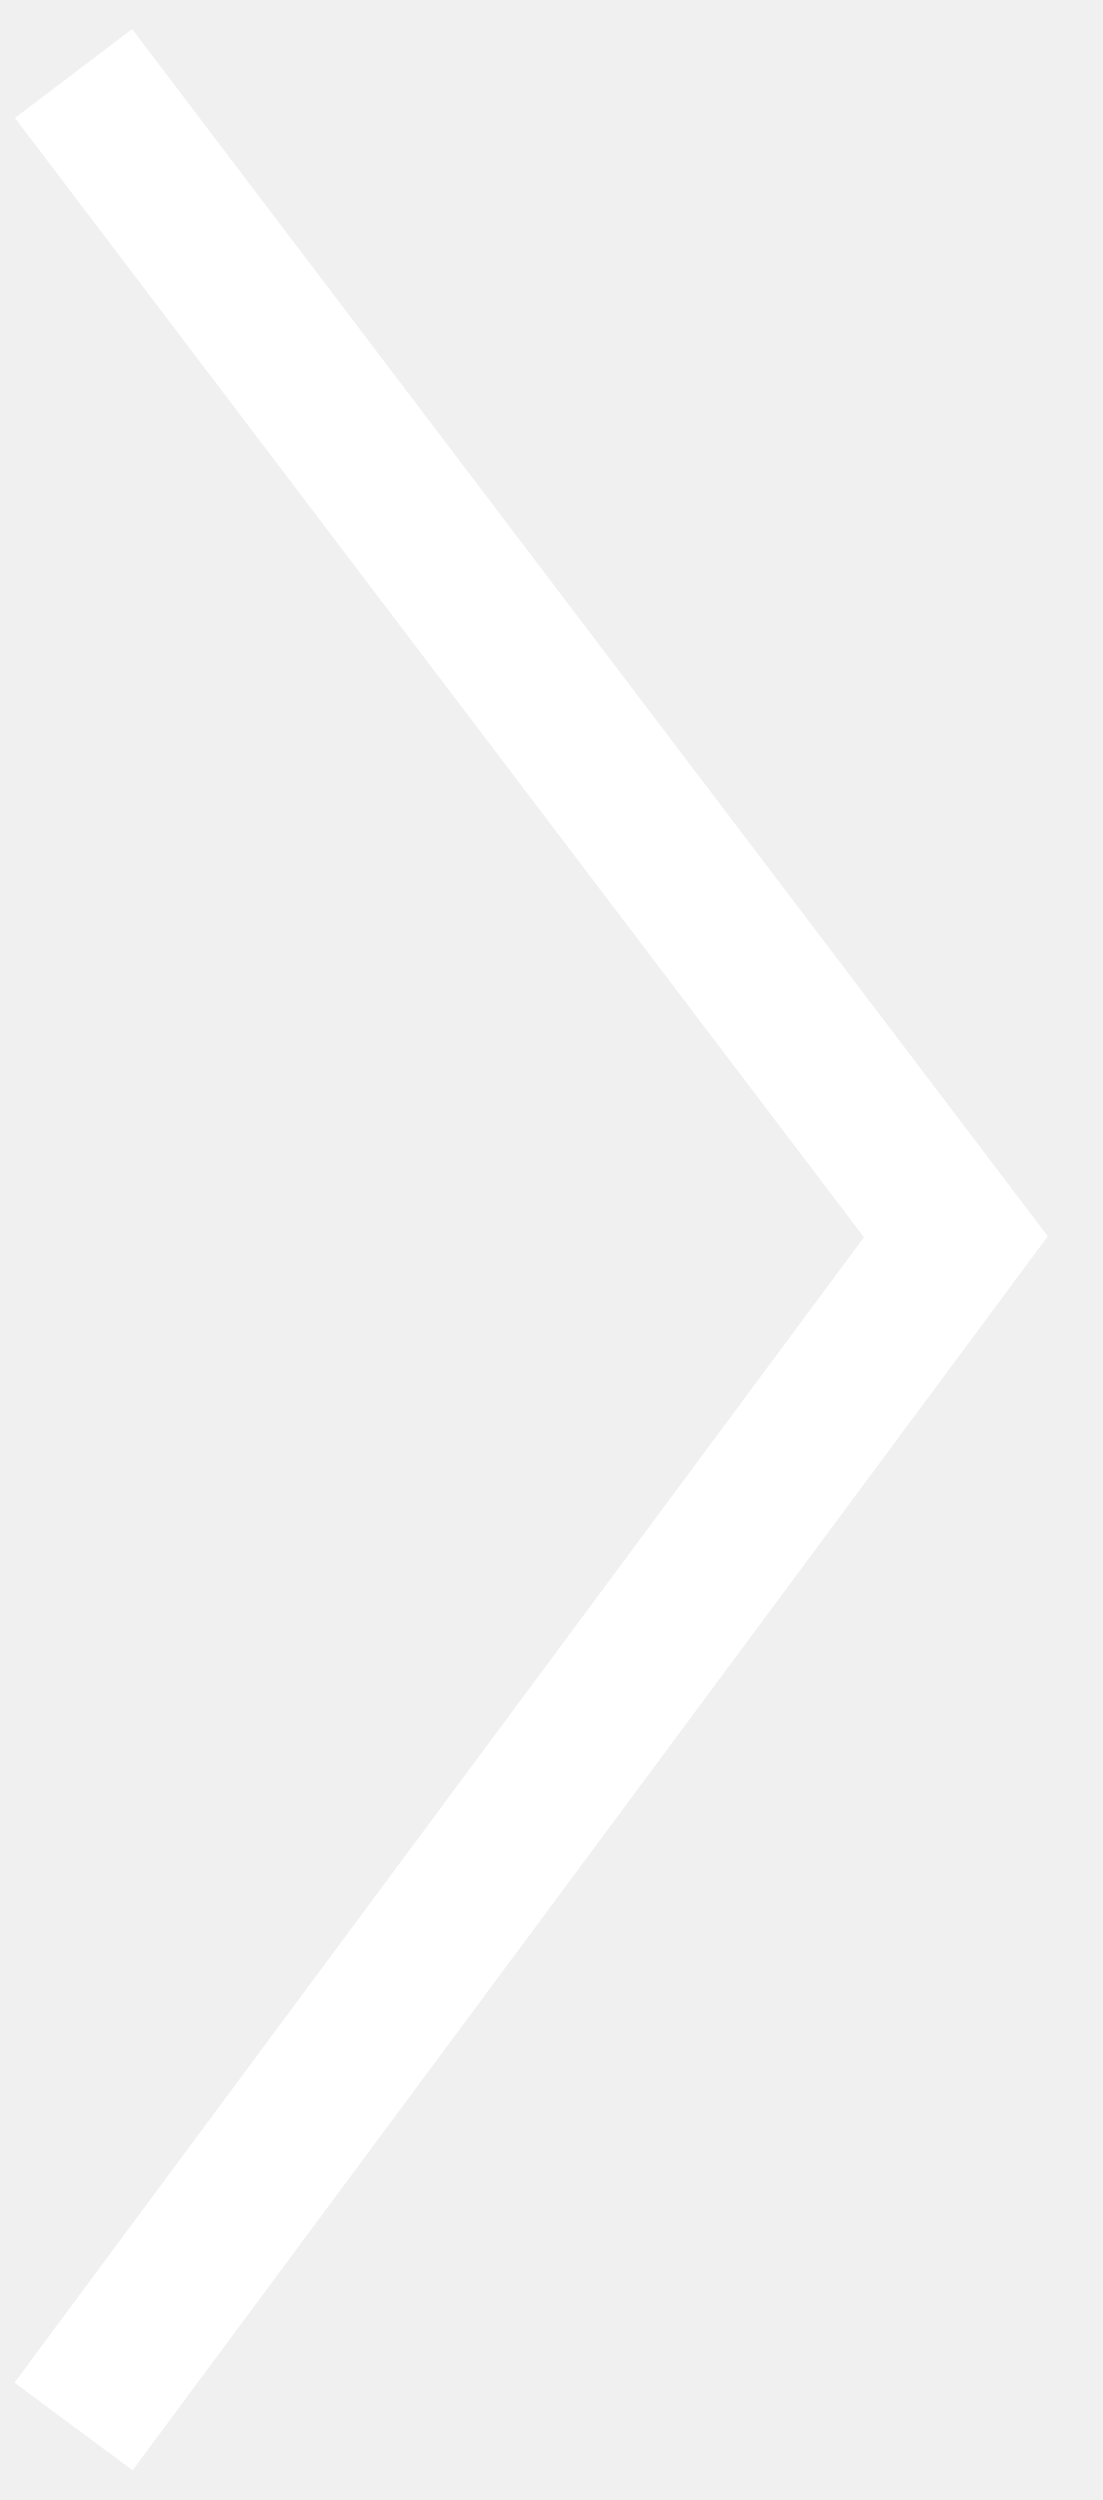
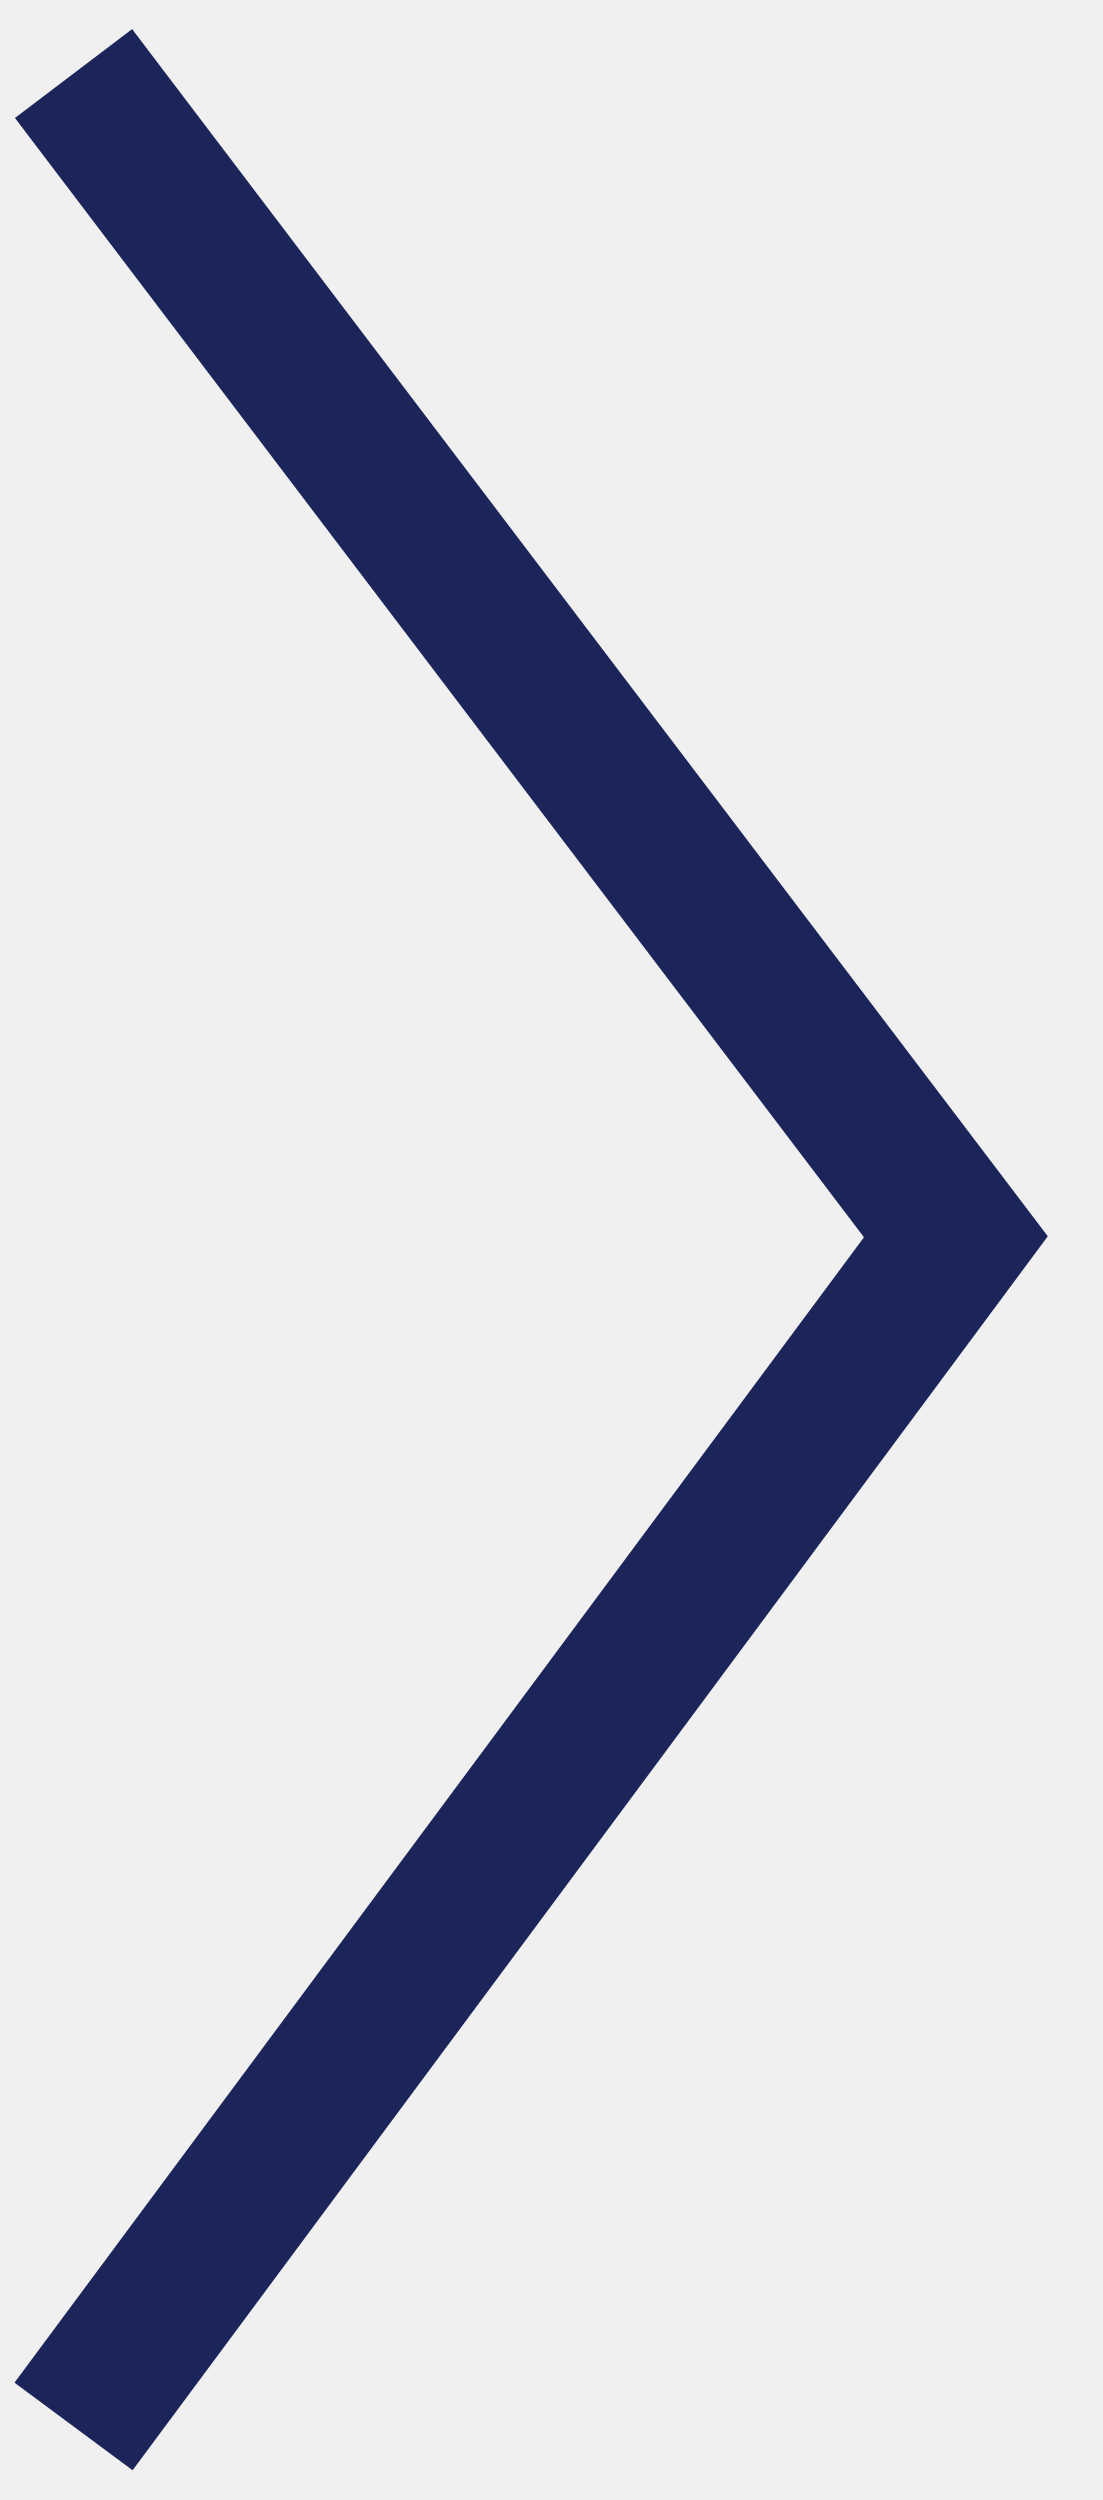
<svg xmlns="http://www.w3.org/2000/svg" width="15px" height="34px" viewBox="0 0 15 34" version="1.1">
  <g id="Symbols" stroke="none" stroke-width="1" fill="none" fill-rule="evenodd">
-     <g id="Group-2-Copy" transform="translate(1, 1)" stroke="#FFFFFF" stroke-width="2">
+     <g id="Group-2-Copy" transform="translate(1, 1)" stroke="#1b2559" stroke-width="2">
      <polyline id="Path-4-Copy" points="0 0 12 15.82 0 32" />
    </g>
  </g>
</svg>
